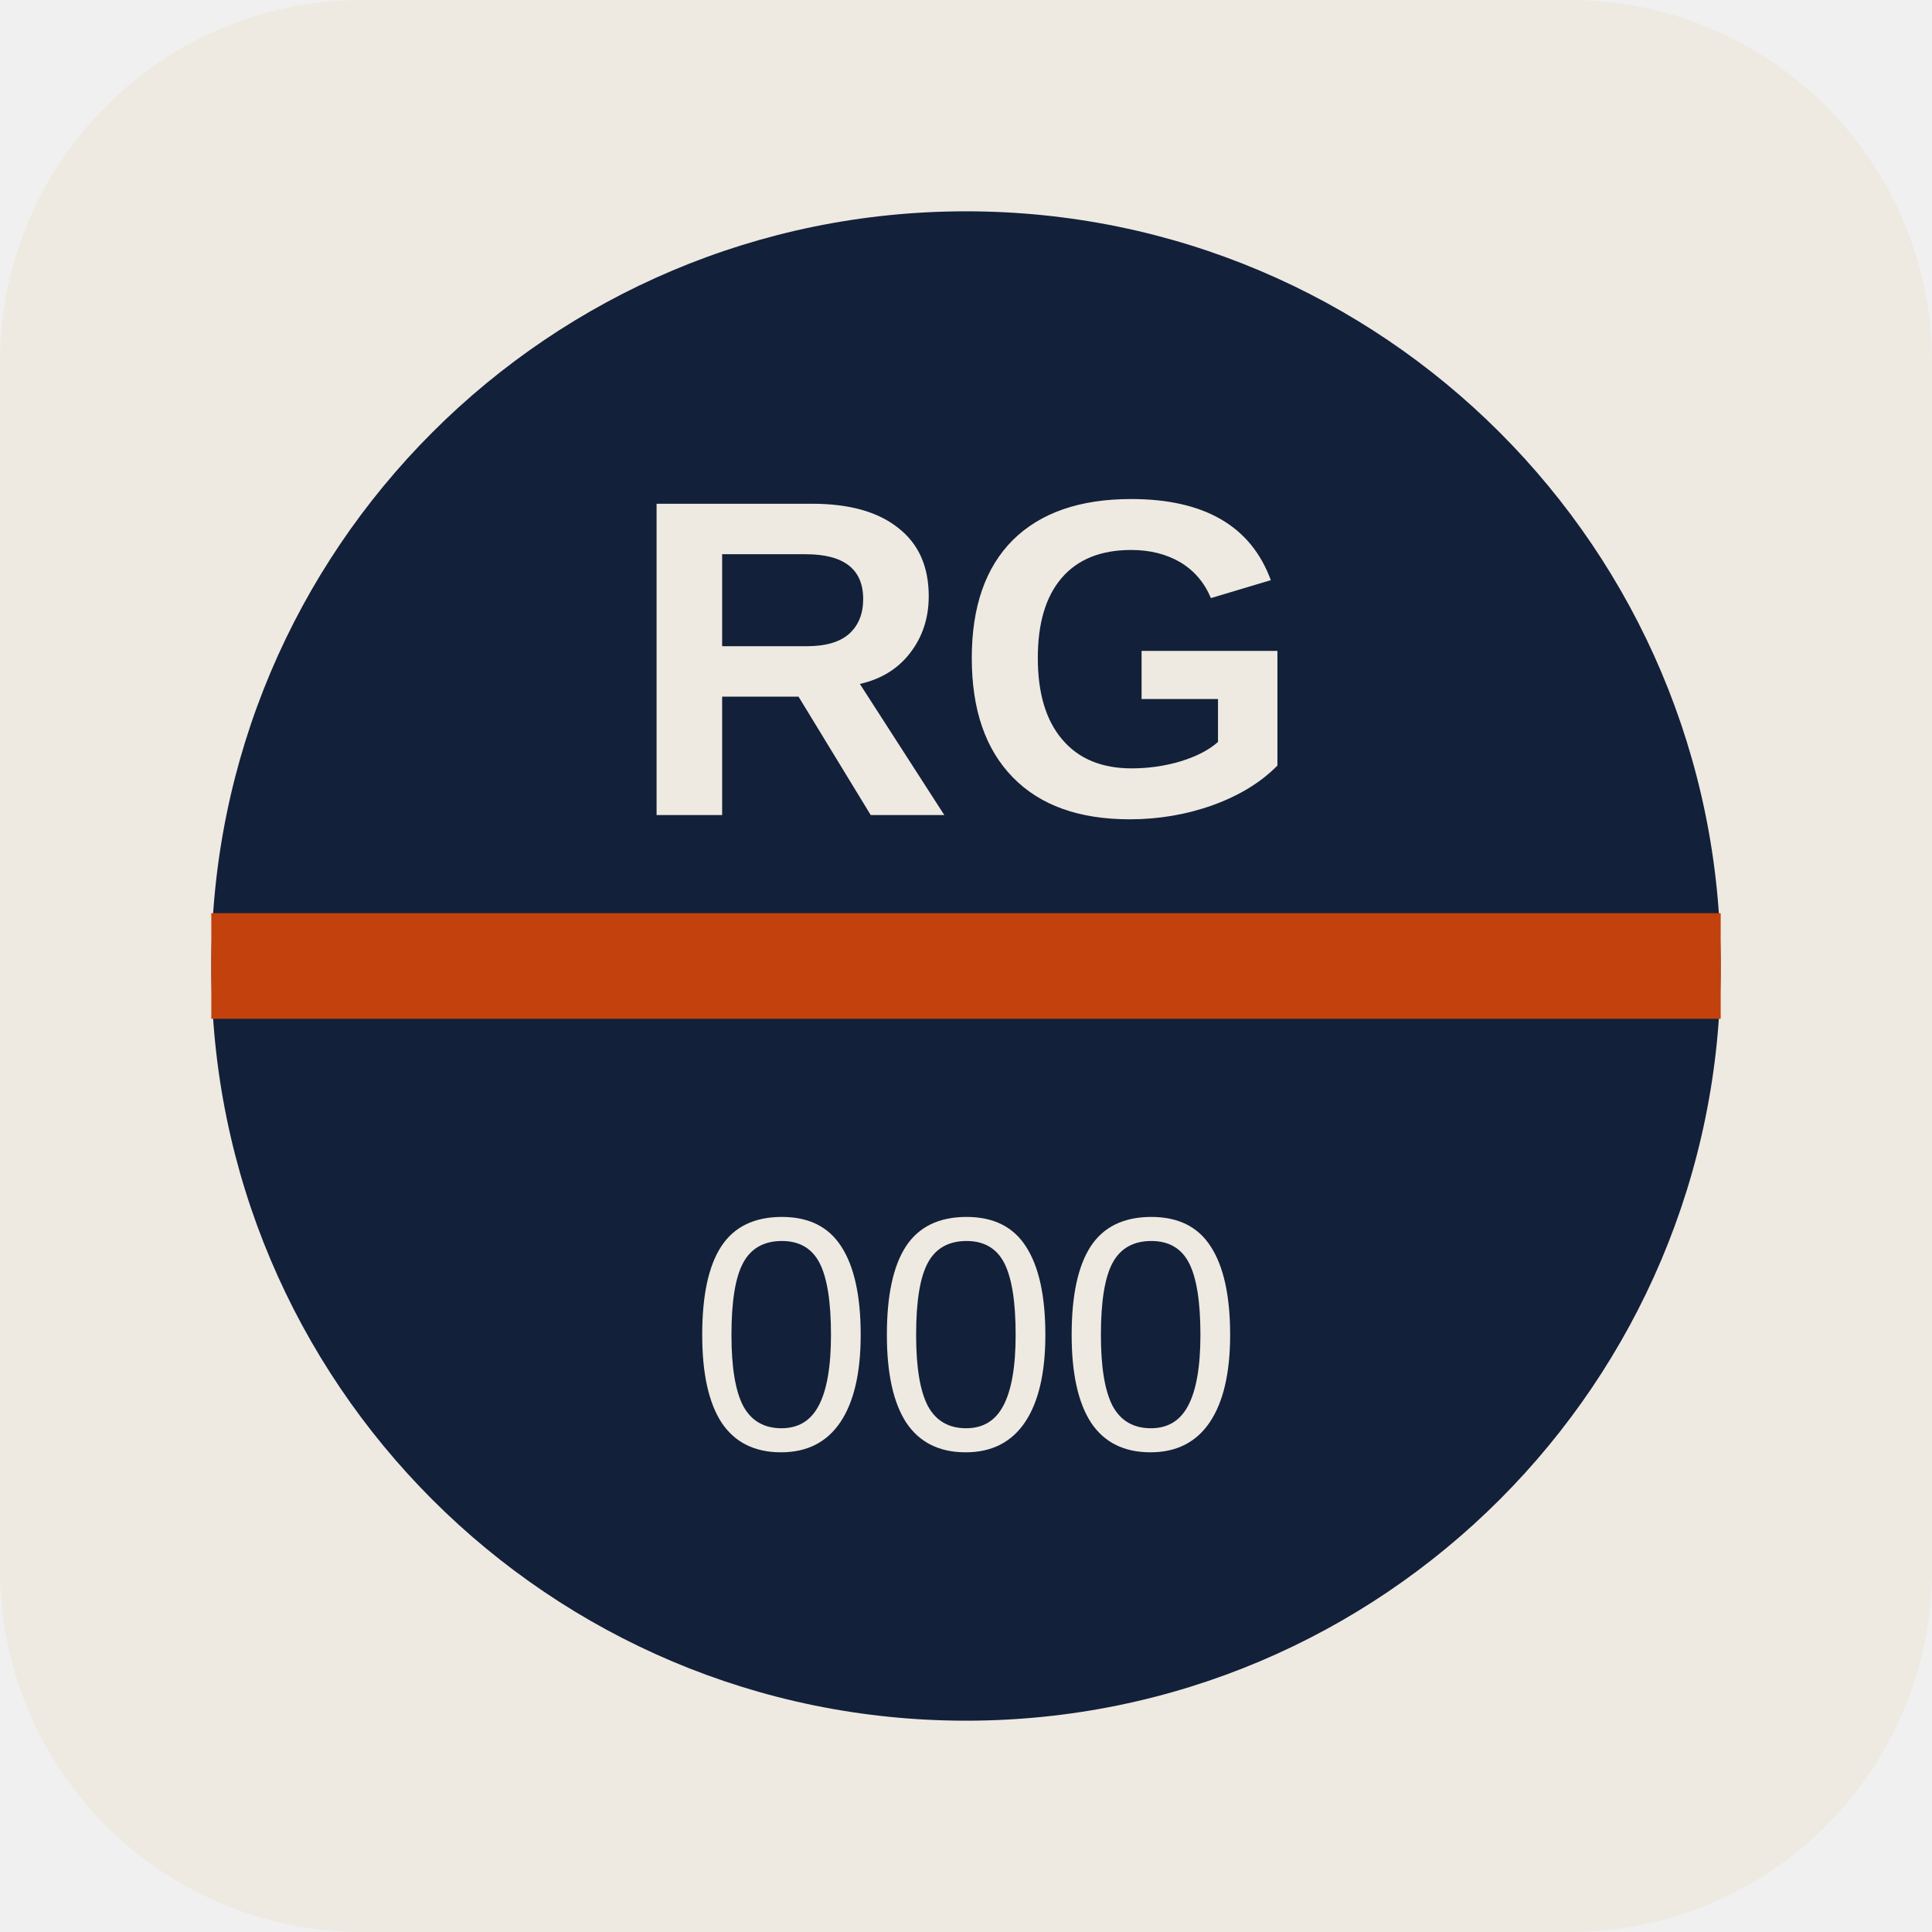
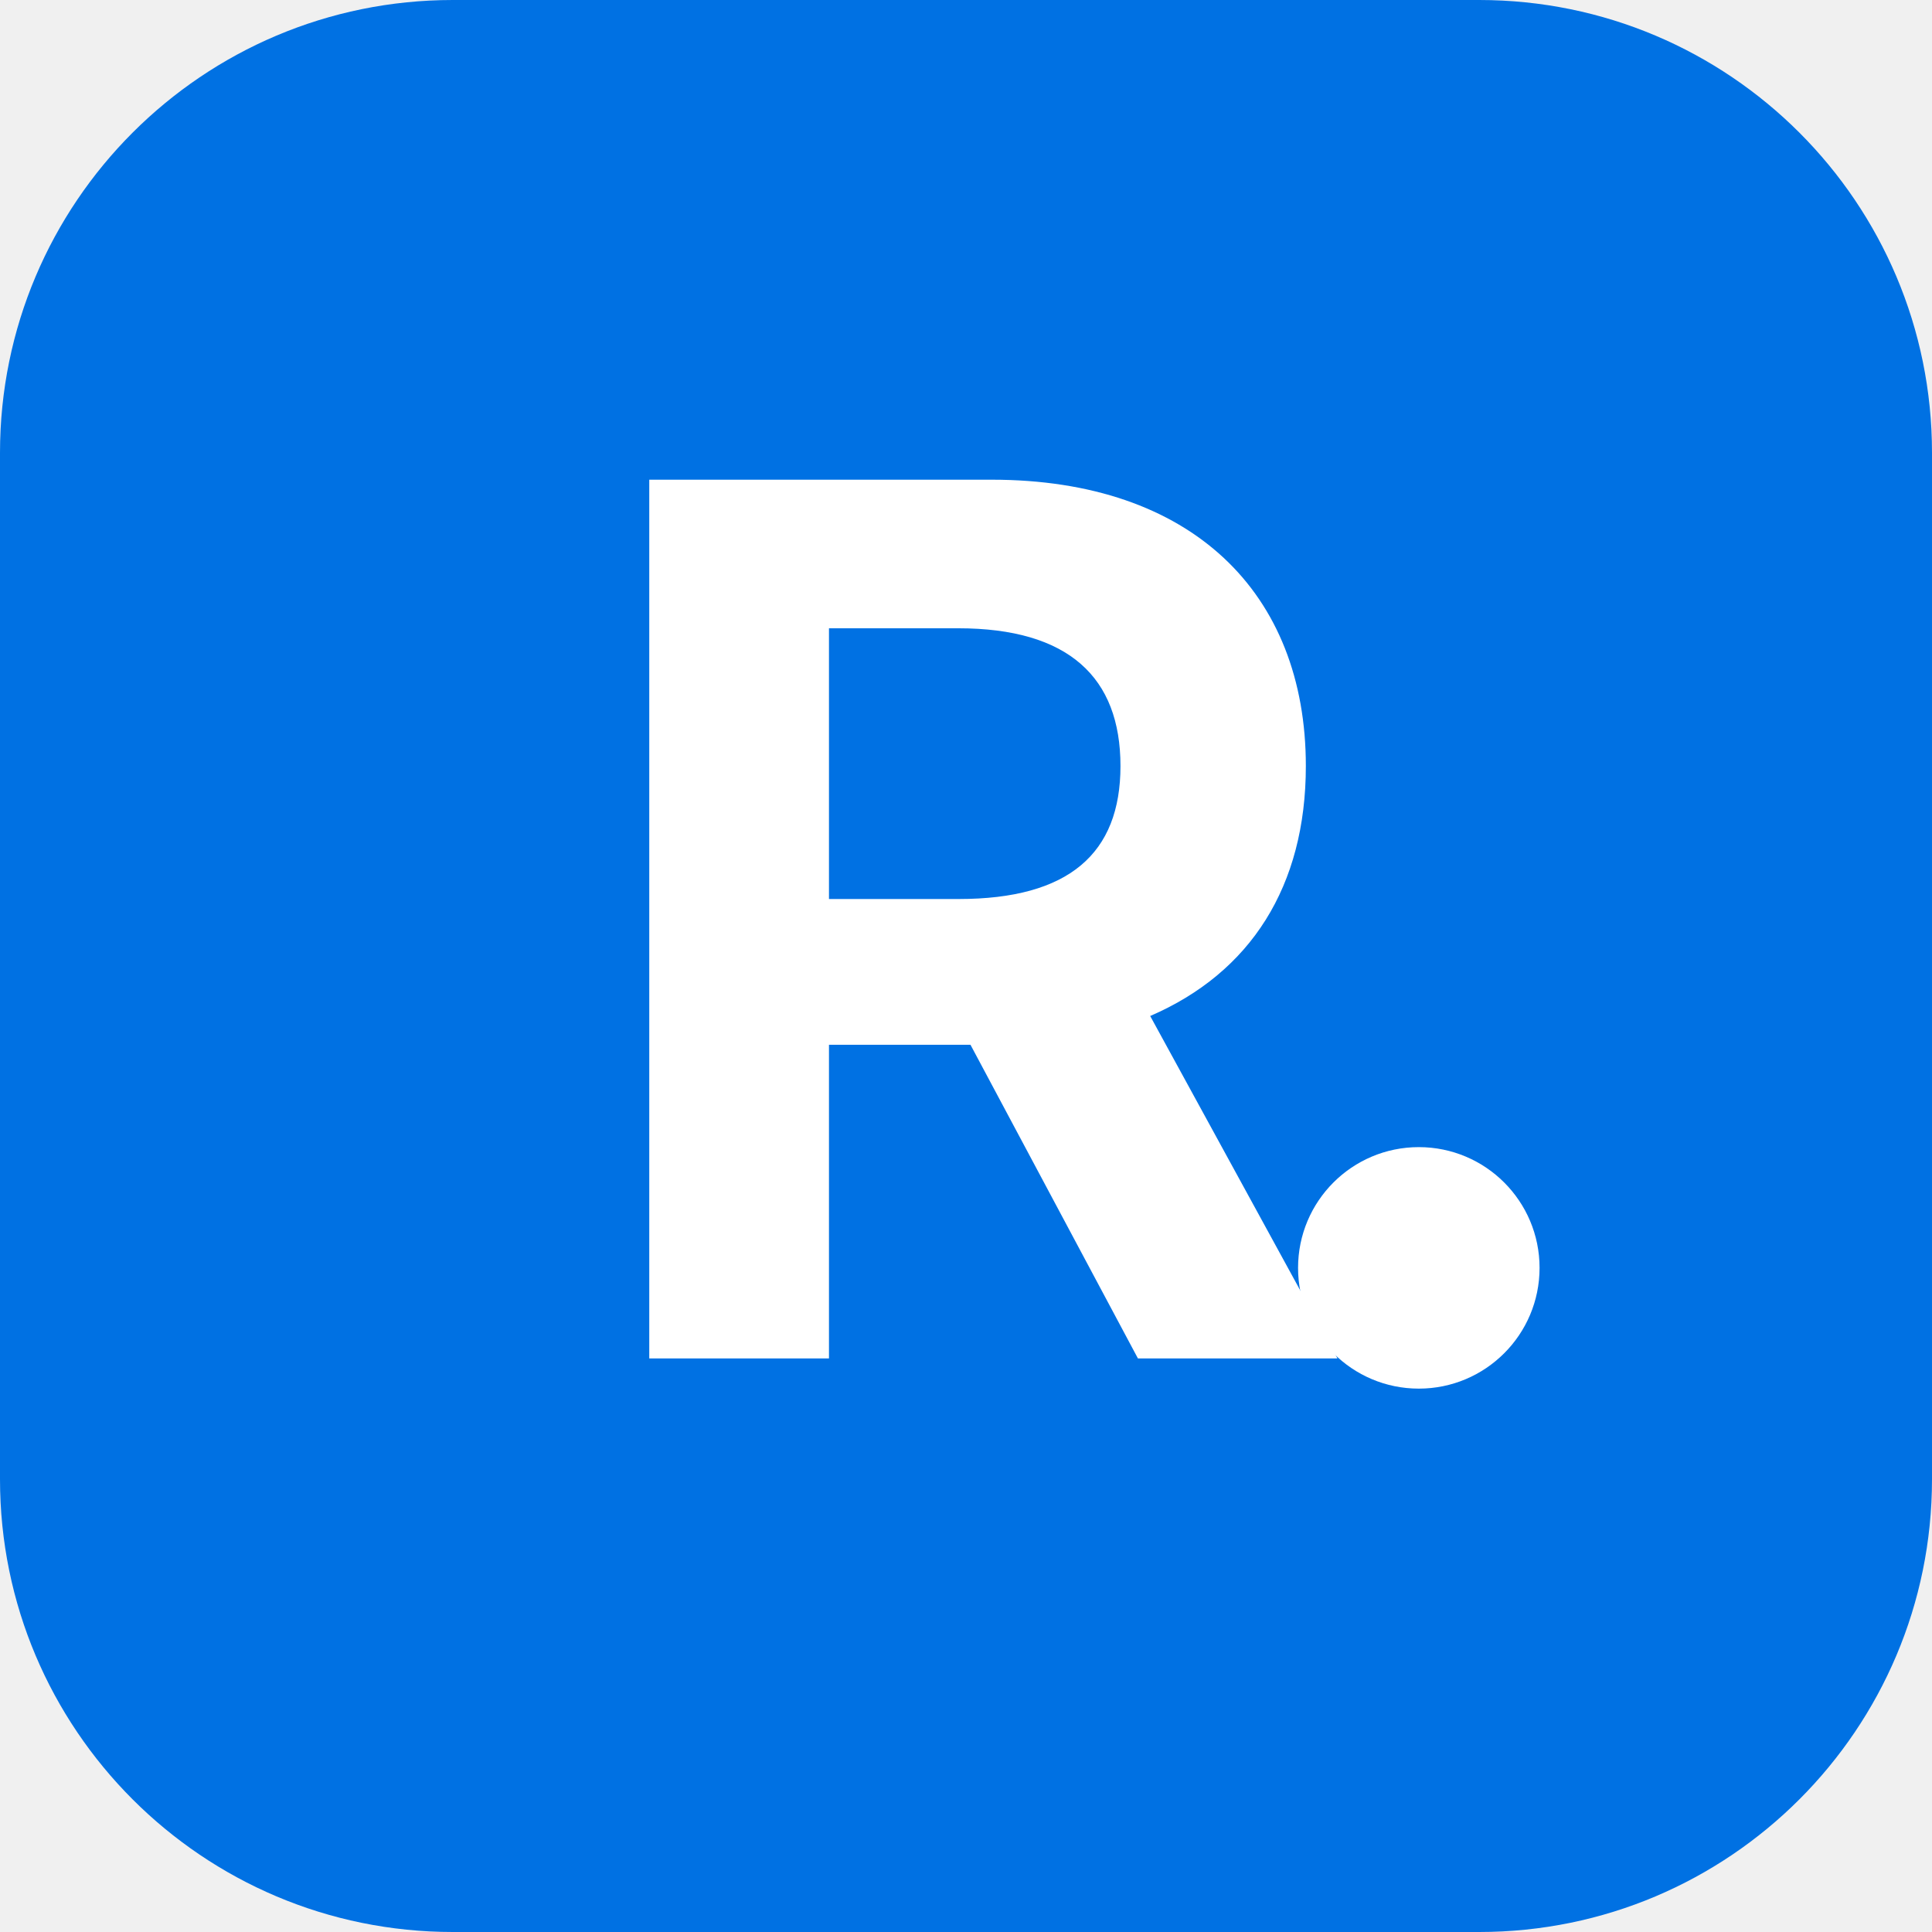
<svg xmlns="http://www.w3.org/2000/svg" viewBox="0 0 64 64">
-   <rect width="64" height="64" rx="12" fill="#eeeae1" />
-   <circle cx="32" cy="32" r="25" fill="#13203a" />
-   <path d="M7 32h50" stroke="#c2410c" stroke-width="3.5" />
-   <text x="32" y="27" text-anchor="middle" font-family="Arial Narrow, Arial, sans-serif" font-weight="700" font-size="15" fill="#eeeae1">RG</text>
-   <text x="32" y="48" text-anchor="middle" font-family="Arial, sans-serif" font-size="11" fill="#eeeae1">000</text>
+   <rect width="64" height="64" rx="15" fill="#0071e3" />
+   <text x="32" y="45" text-anchor="middle" font-family="-apple-system, system-ui, Inter, Arial, sans-serif" font-weight="700" font-size="40" fill="#fff">R</text>
+   <circle cx="47" cy="42" r="4" fill="#fff" />
</svg>
